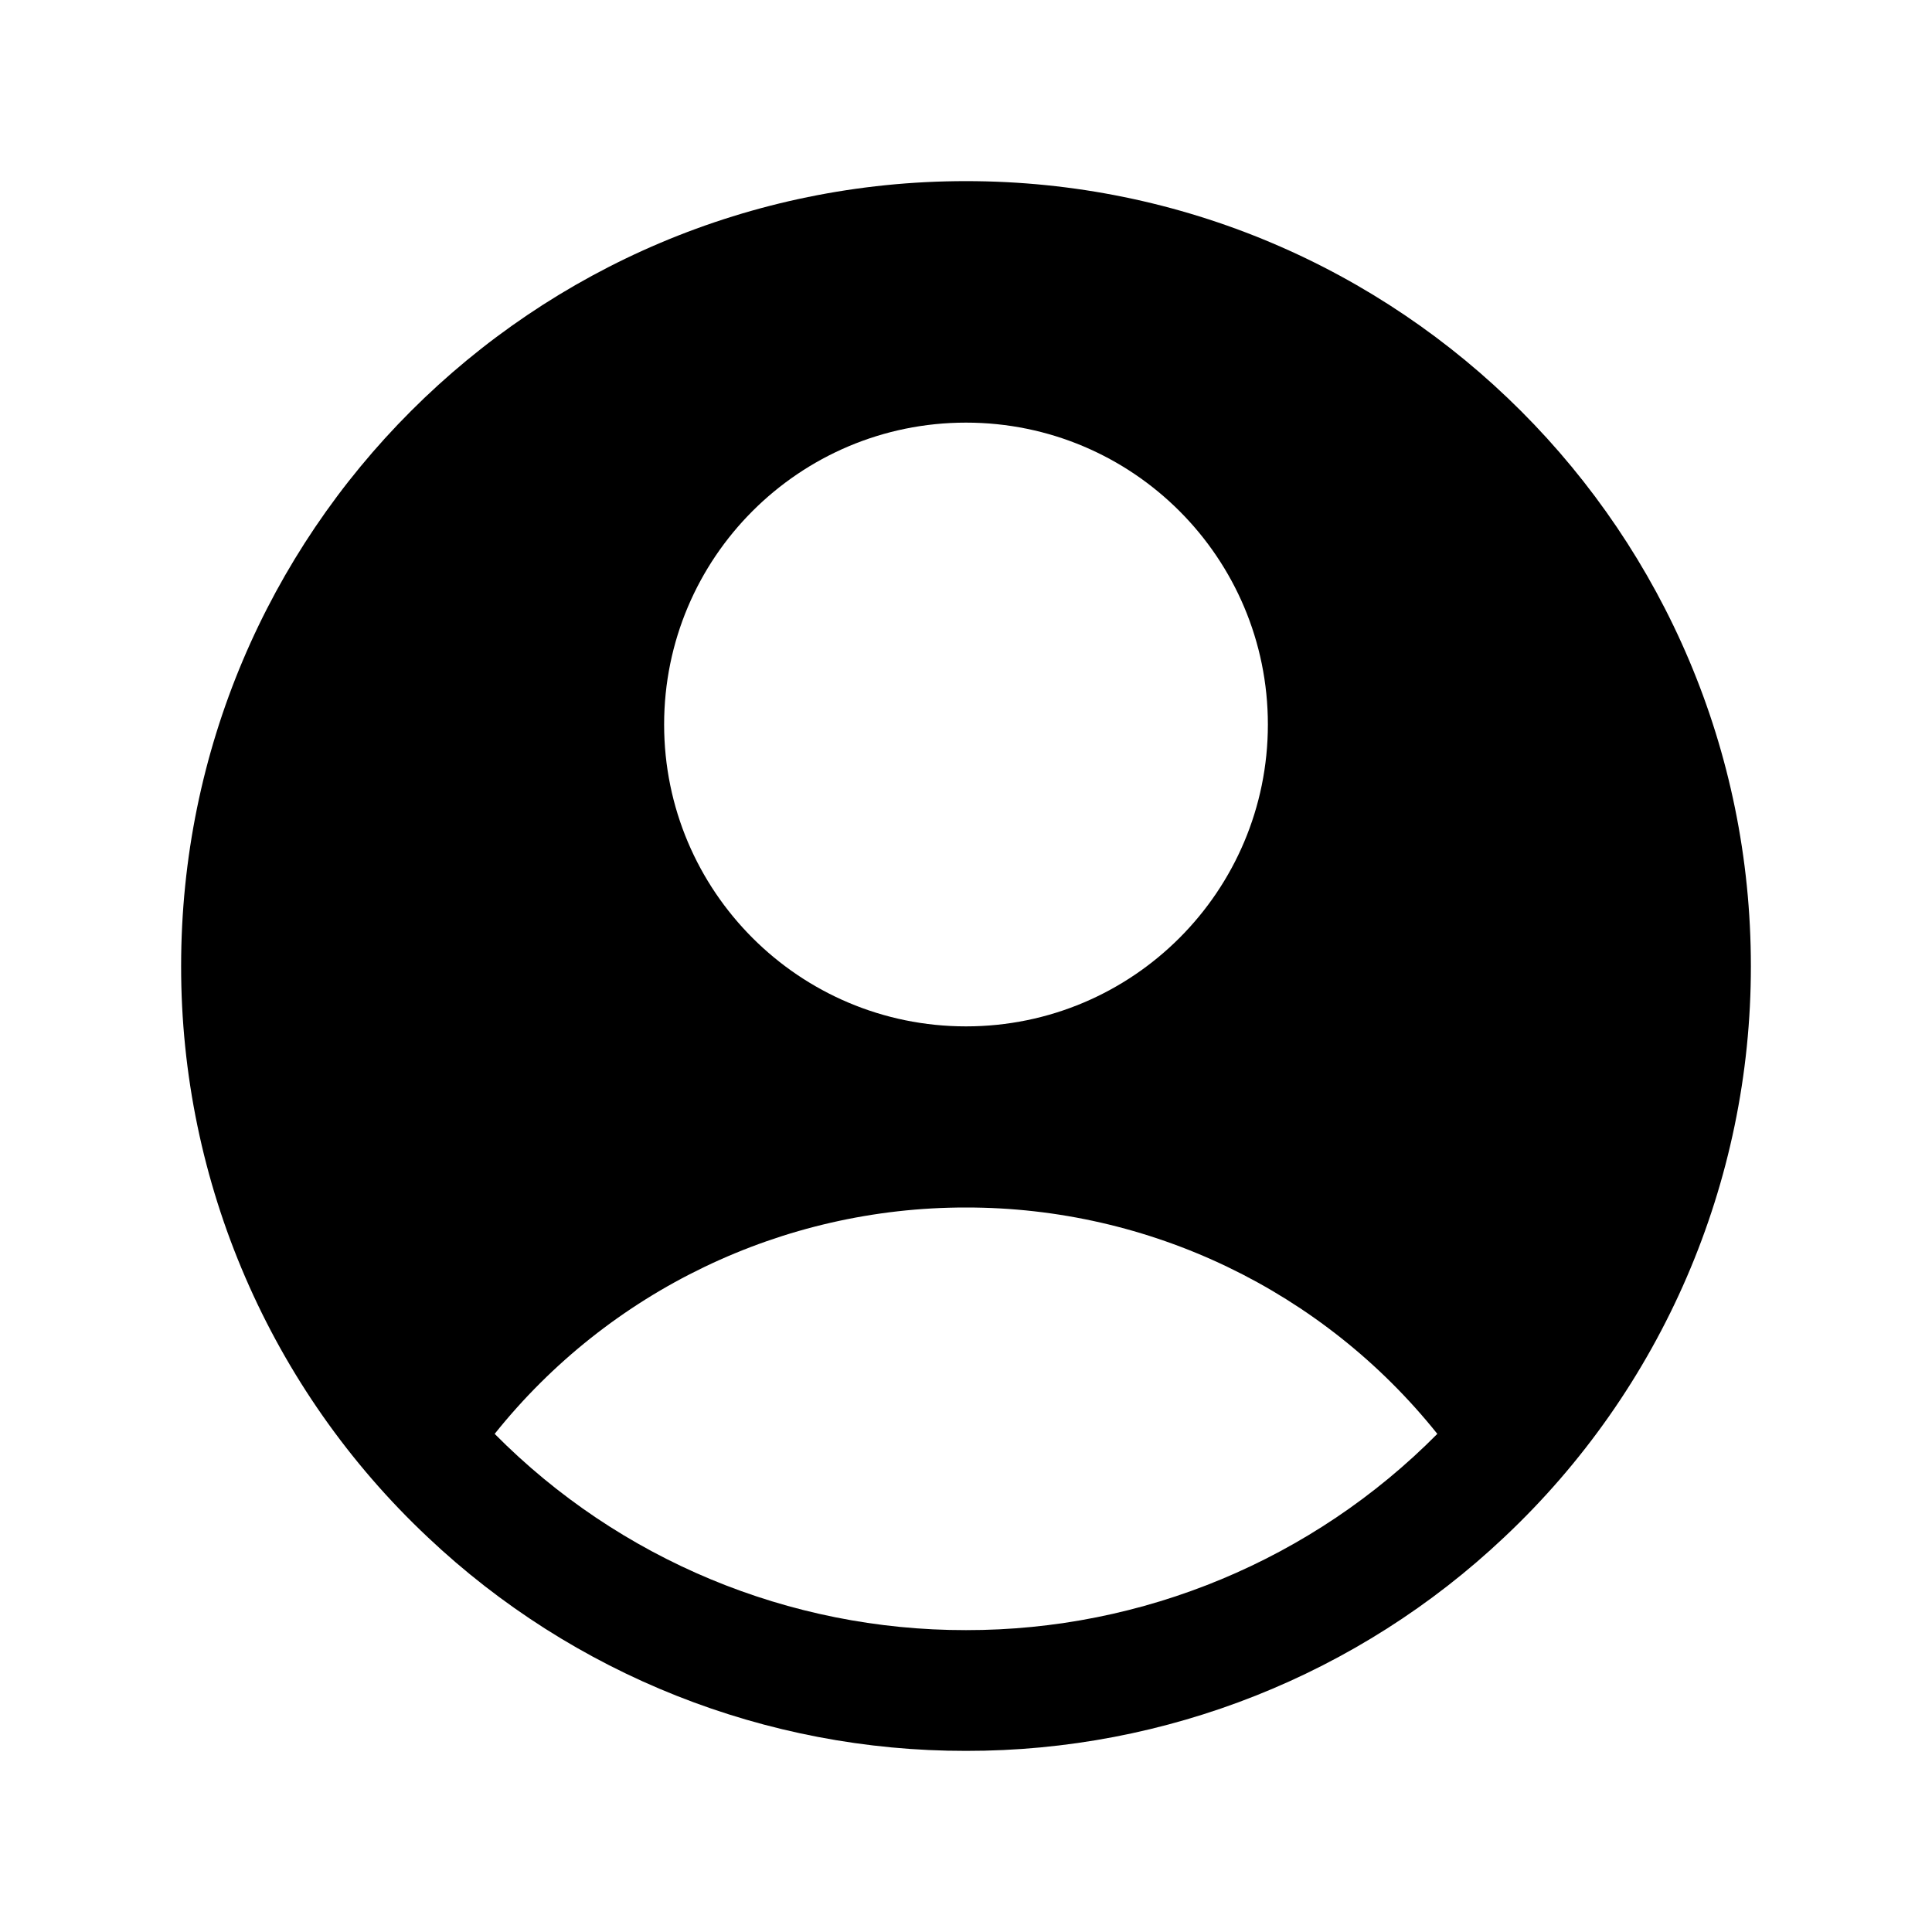
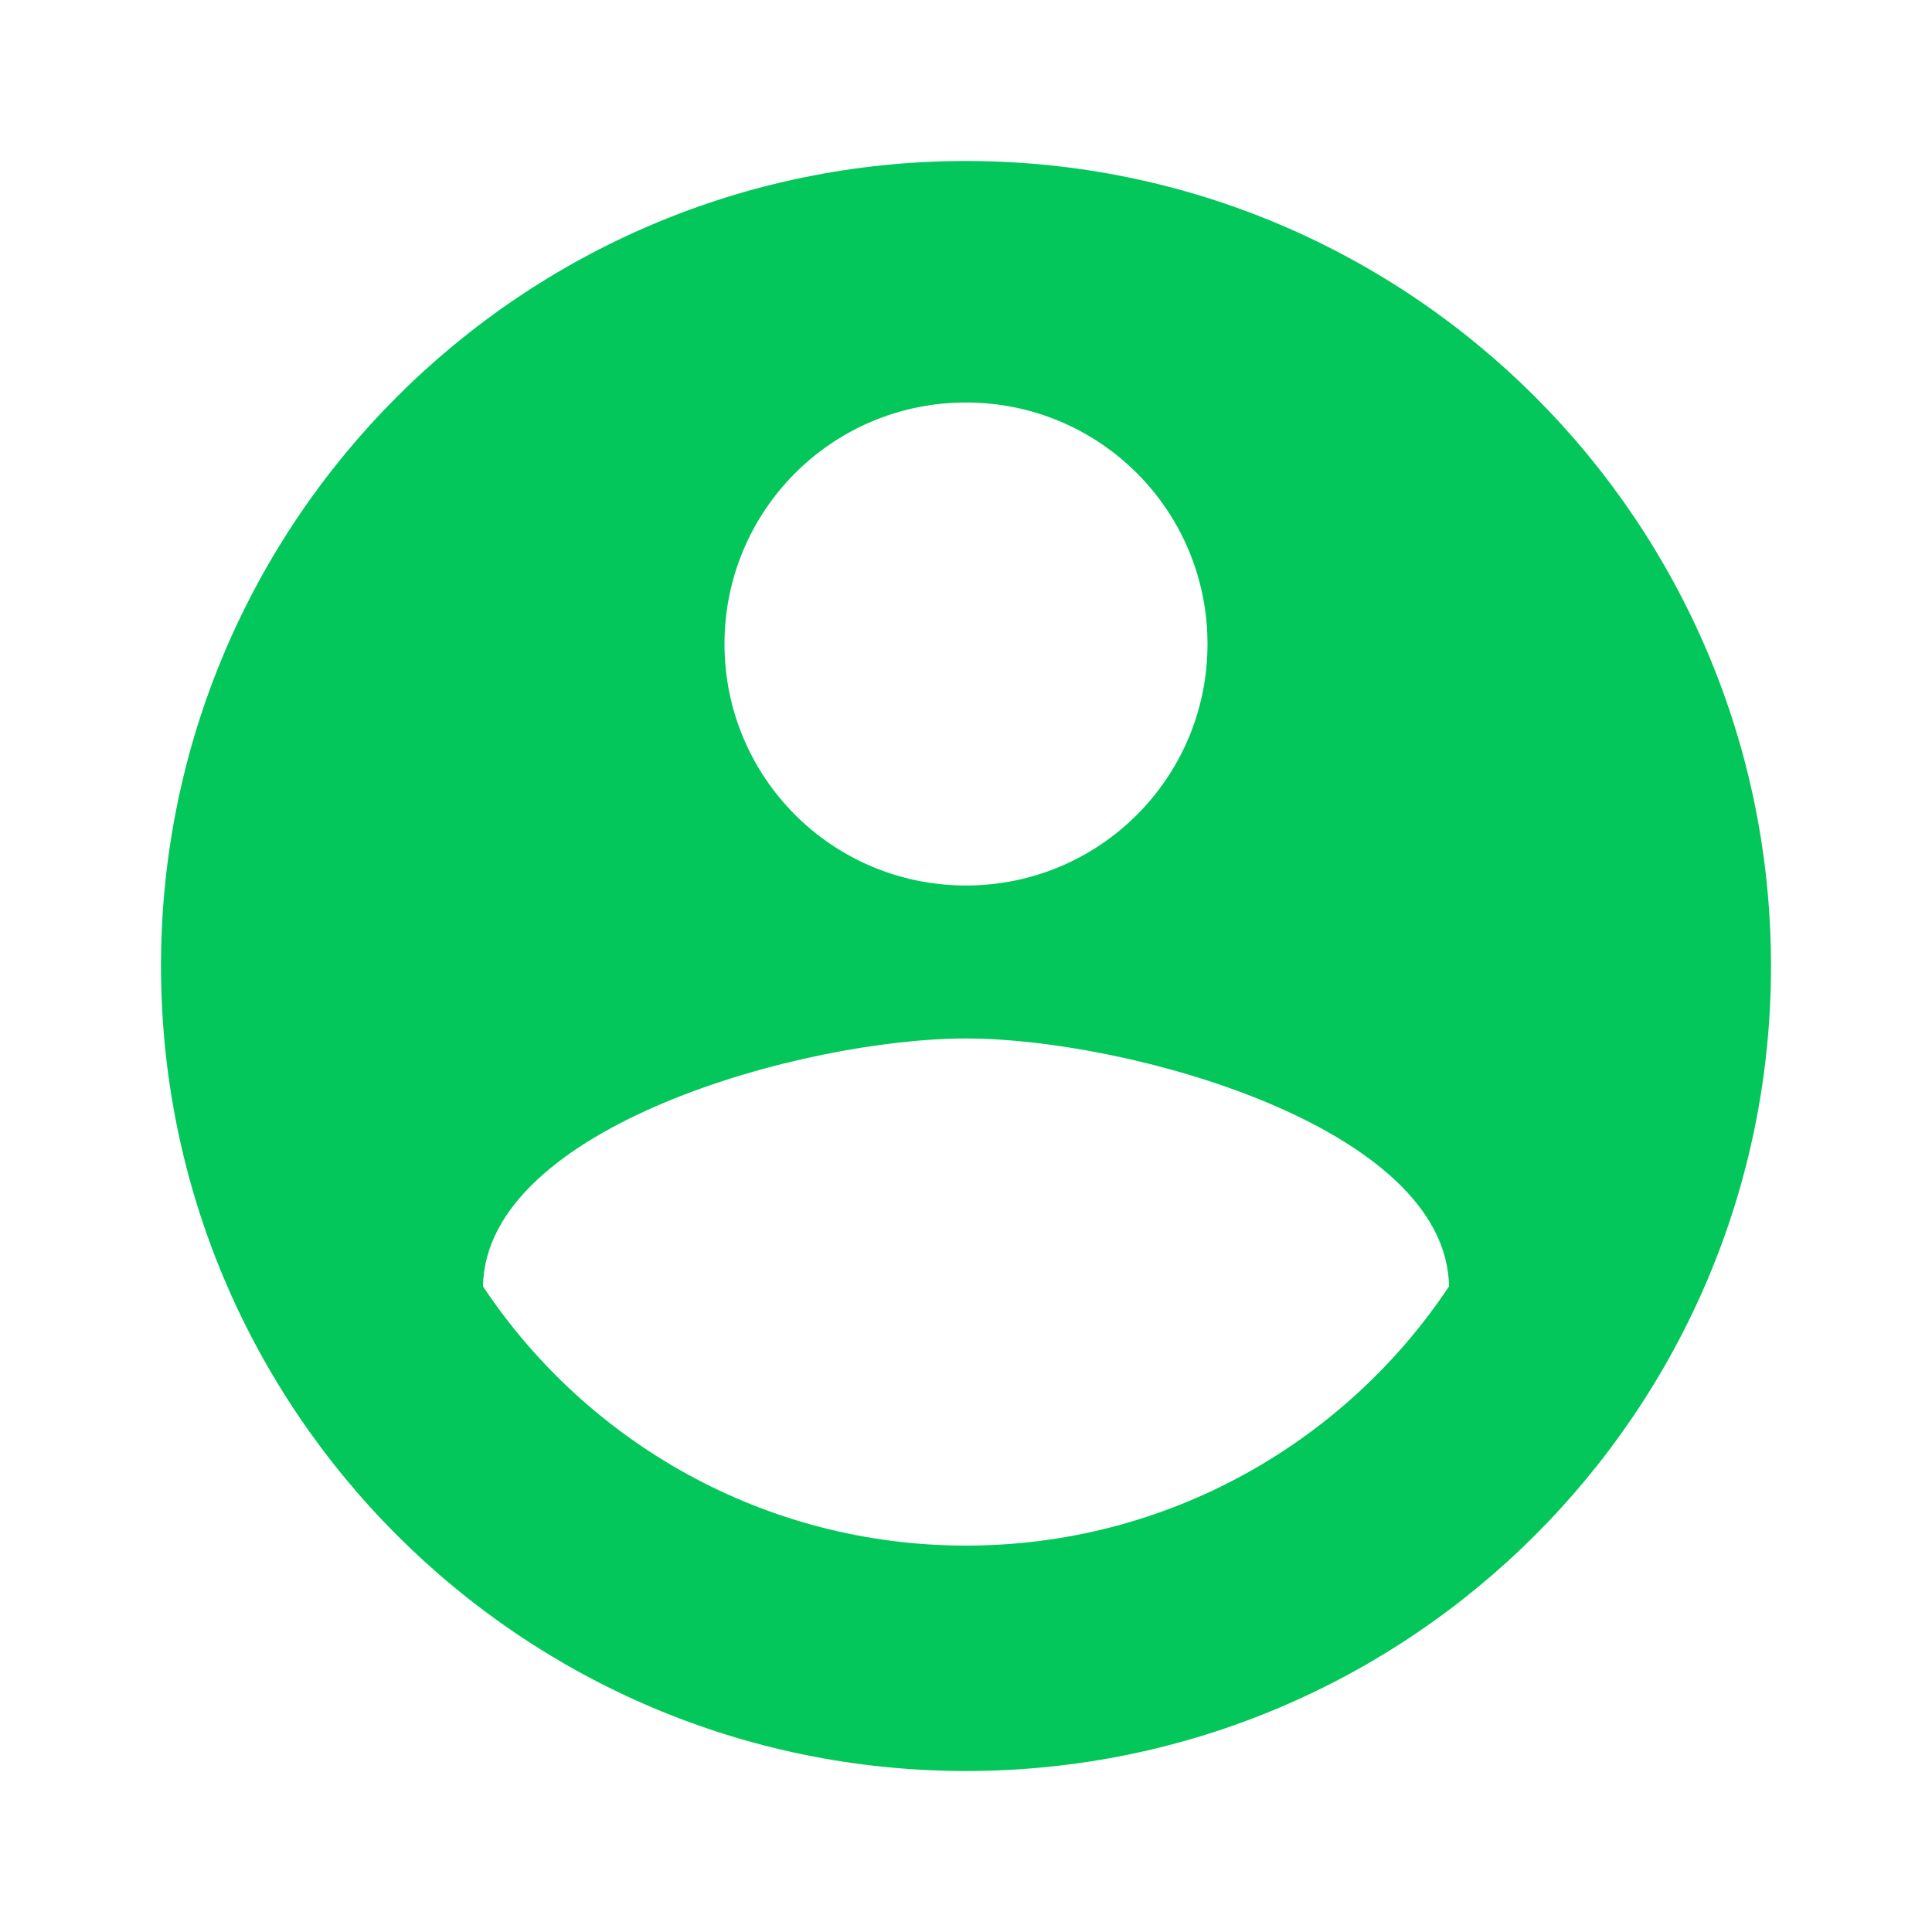
- <svg xmlns="http://www.w3.org/2000/svg" viewBox="0 0 24 24" fill="currentColor" class="w-6 h-6">
-   <path fill-rule="evenodd" d="M18.685 19.097A9.723 9.723 0 0 0 21.75 12c0-5.385-4.365-9.75-9.75-9.75S2.25 6.615 2.25 12a9.723 9.723 0 0 0 3.065 7.097A9.716 9.716 0 0 0 12 21.75a9.716 9.716 0 0 0 6.685-2.653Zm-12.54-1.285A7.486 7.486 0 0 1 12 15a7.486 7.486 0 0 1 5.855 2.812A8.224 8.224 0 0 1 12 20.25a8.224 8.224 0 0 1-5.855-2.438ZM15.75 9a3.75 3.75 0 1 1-7.5 0 3.75 3.75 0 0 1 7.5 0Z" clip-rule="evenodd" />
+ <svg xmlns="http://www.w3.org/2000/svg" viewBox="0 0 24 24" fill="#03C75A">
+   <path d="M12 2C6.48 2 2 6.48 2 12s4.48 10 10 10 10-4.48 10-10S17.52 2 12 2zm0 3c1.66 0 3 1.34 3 3s-1.34 3-3 3-3-1.34-3-3 1.34-3 3-3zm0 14.2c-2.5 0-4.71-1.28-6-3.22.03-1.99 4-3.08 6-3.08 1.99 0 5.97 1.09 6 3.08-1.29 1.94-3.5 3.22-6 3.22z" />
</svg>
